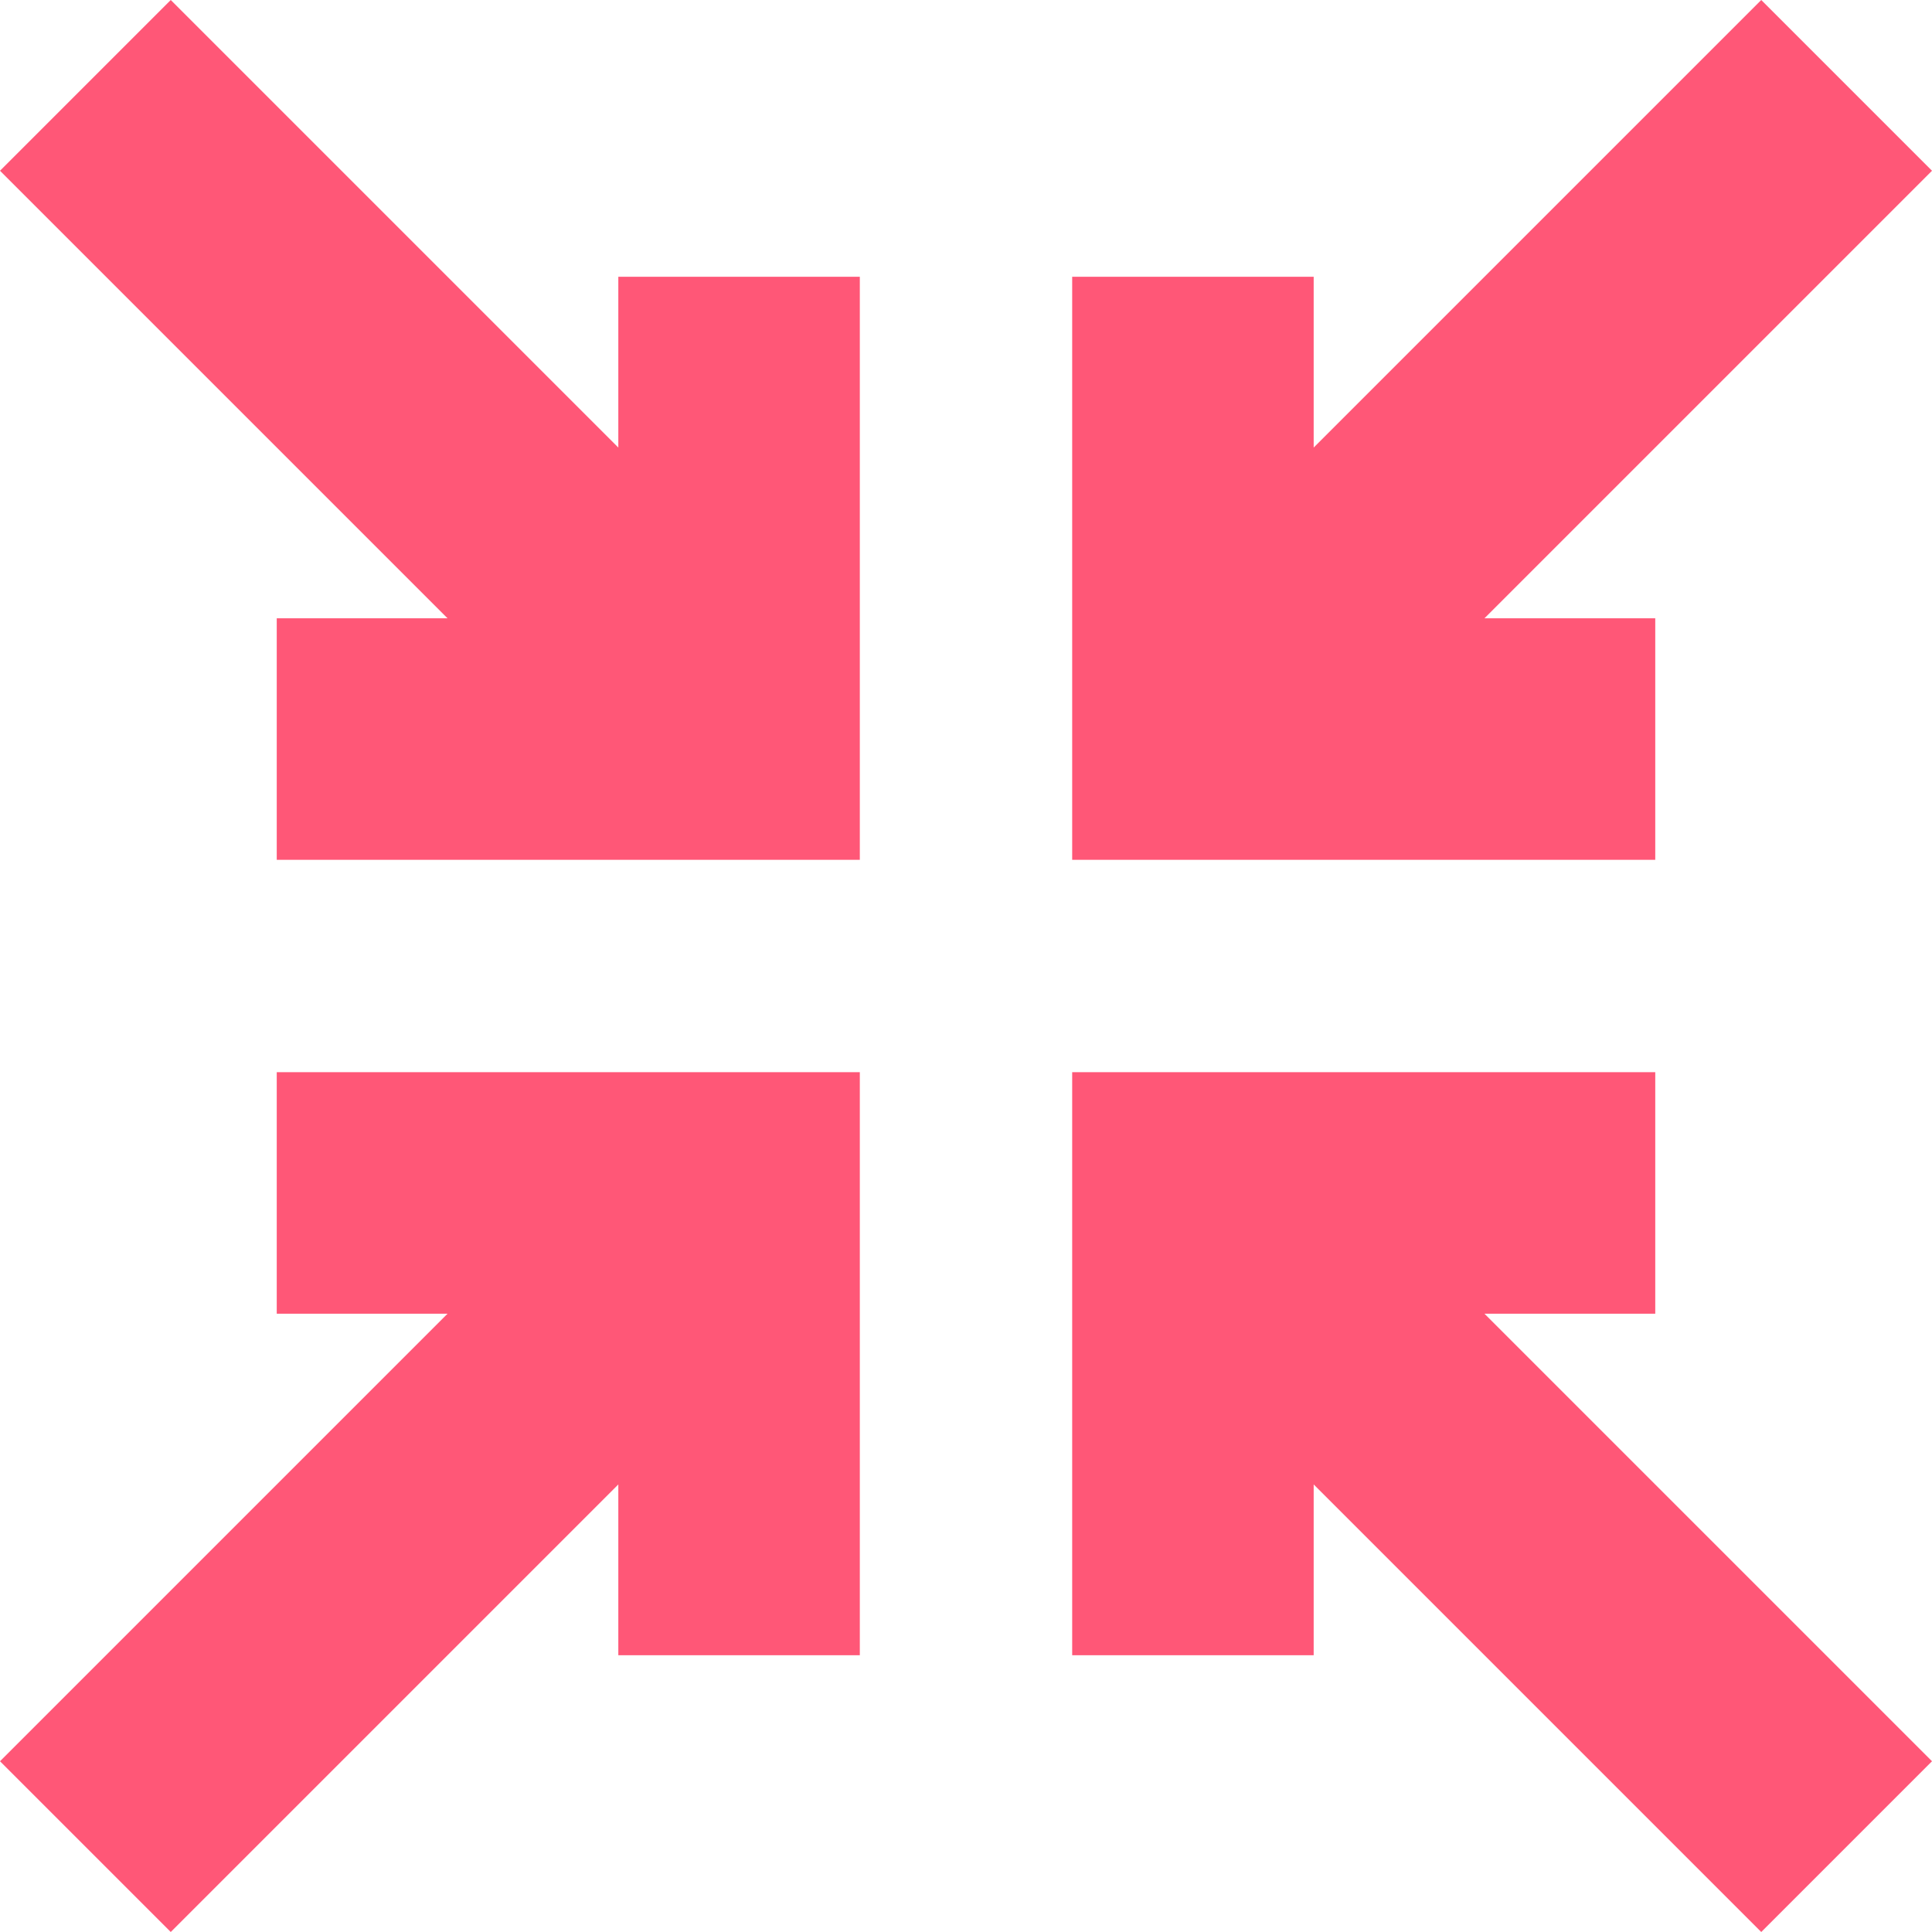
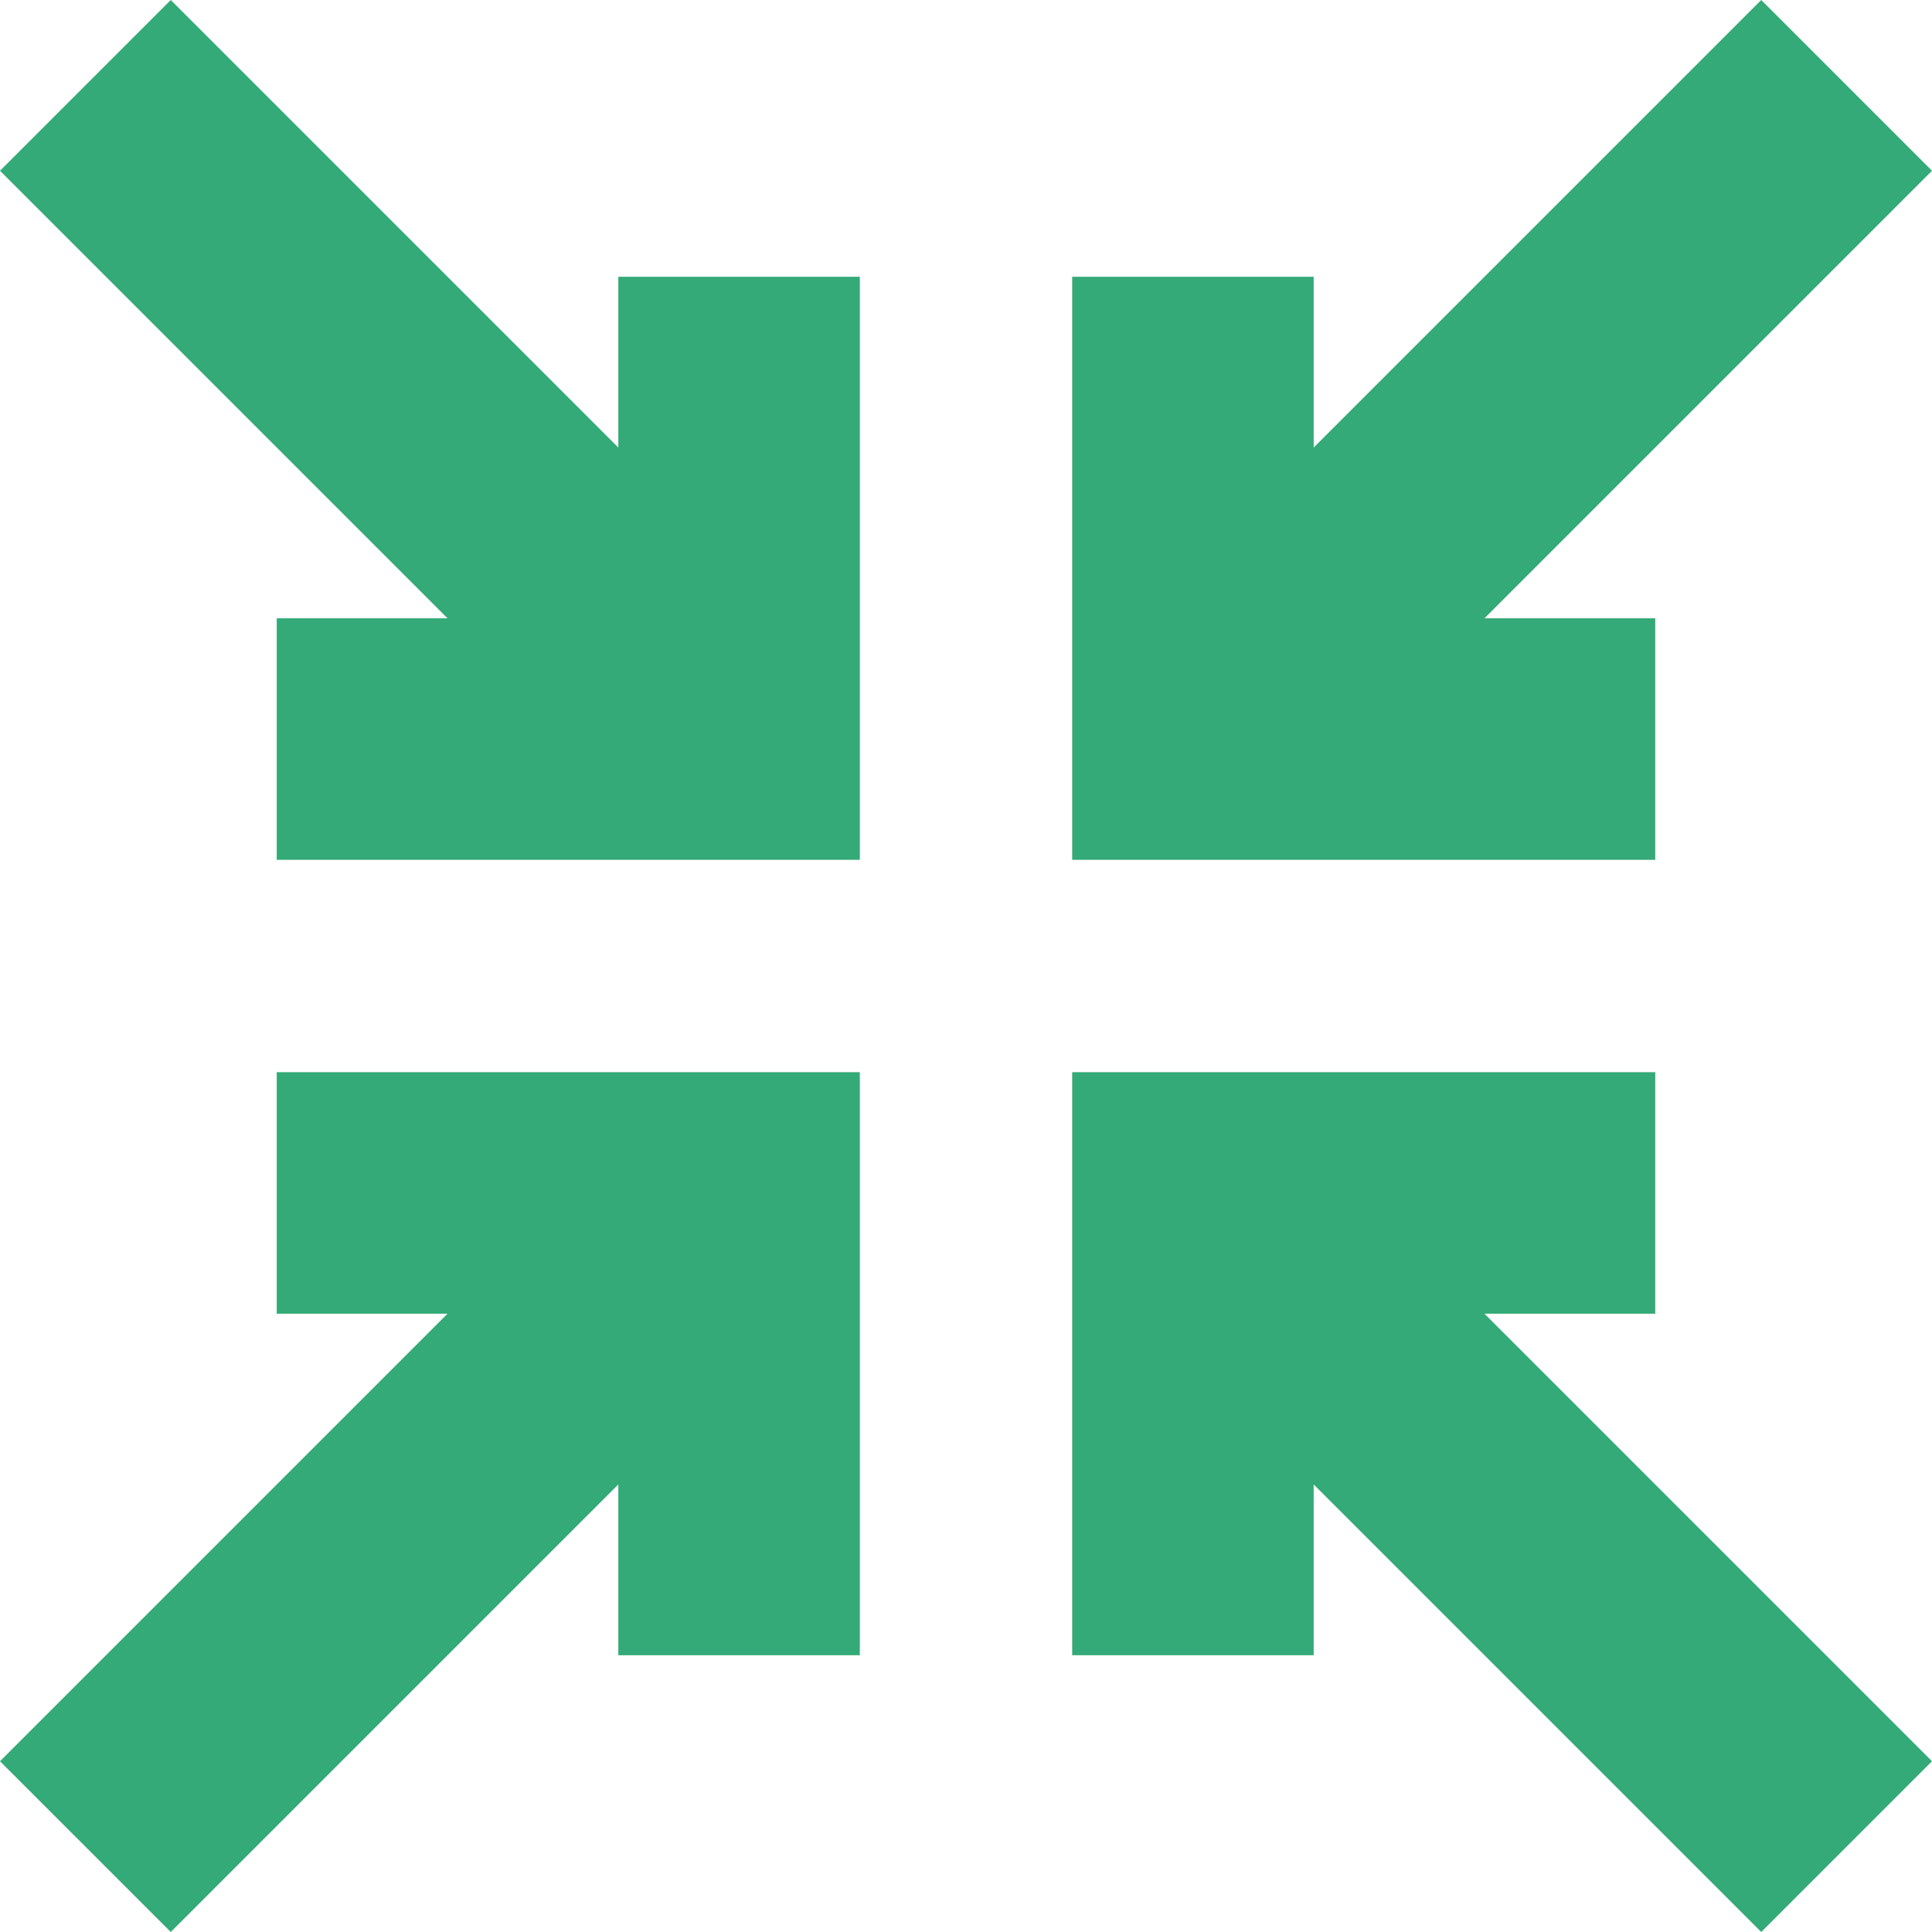
<svg xmlns="http://www.w3.org/2000/svg" id="Layer_1" enable-background="new 0 0 512 512" height="512" viewBox="0 0 512 512" width="512" version="1.1">
  <defs id="defs7" />
-   <path clip-rule="evenodd" d="m73.341 284.14h154.52v154.52h-64v-45.27l-118.611 118.61-45.25-45.25 118.611-118.61h-45.27zm365.318-56.28h-154.52v-154.52h64v45.27l118.611-118.61 45.25 45.25-118.611 118.61h45.27zm-45.27 120.28 118.611 118.61-45.25 45.25-118.611-118.61v45.27h-64v-154.52h154.521v64zm-274.778-184.28-118.611-118.61 45.25-45.25 118.611 118.61v-45.27h64v154.52h-154.52v-64z" fill-rule="evenodd" id="path2" style="fill:#ff5777;fill-opacity:1" />
+   <path clip-rule="evenodd" d="m73.341 284.14h154.52v154.52h-64v-45.27l-118.611 118.61-45.25-45.25 118.611-118.61h-45.27zm365.318-56.28h-154.52v-154.52h64v45.27l118.611-118.61 45.25 45.25-118.611 118.61h45.27zm-45.27 120.28 118.611 118.61-45.25 45.25-118.611-118.61v45.27h-64v-154.52h154.521v64zm-274.778-184.28-118.611-118.61 45.25-45.25 118.611 118.61v-45.27h64v154.52h-154.52v-64z" fill-rule="evenodd" id="path2" style="fill:#33aa77;fill-opacity:1" />
</svg>
